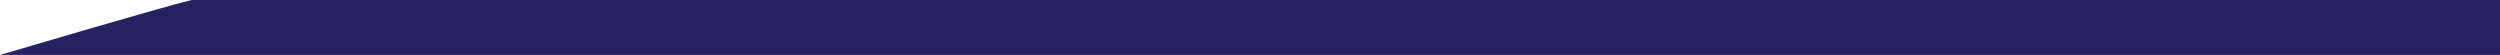
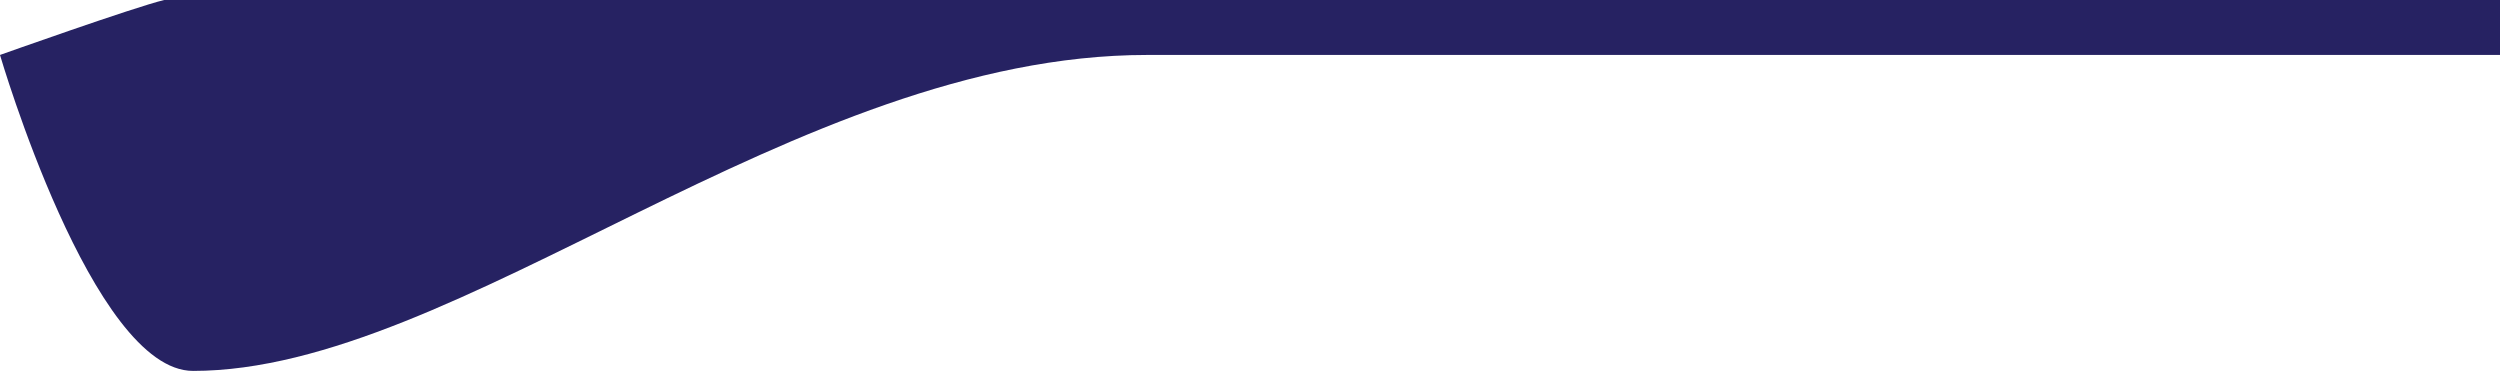
- <svg xmlns="http://www.w3.org/2000/svg" width="257.95" height="5.67" viewBox="0 0 257.95 5.67">
+ <svg xmlns="http://www.w3.org/2000/svg" width="257.95" height="38.27" viewBox="0 0 257.95 38.27">
  <g id="Layer_2" data-name="Layer 2">
-     <g id="Variable_Settings_Cams" data-name="Variable Settings Cams">
-       <path id="Back_wall" data-name="Back wall" d="M258,0V5.67H0S16.71.73,19.77,0Z" fill="#262262" />
+     <g id="UWP_path" data-name="UWP path">
+       <path id="Back_wall" data-name="Back wall" d="M258,0V5.67H118.36c-36.41,0-71.1,32.6-98.44,32.6C9.53,38.27,0,5.67,0,5.67S13.88.73,16.94,0Z" fill="#262262" />
    </g>
  </g>
</svg>
